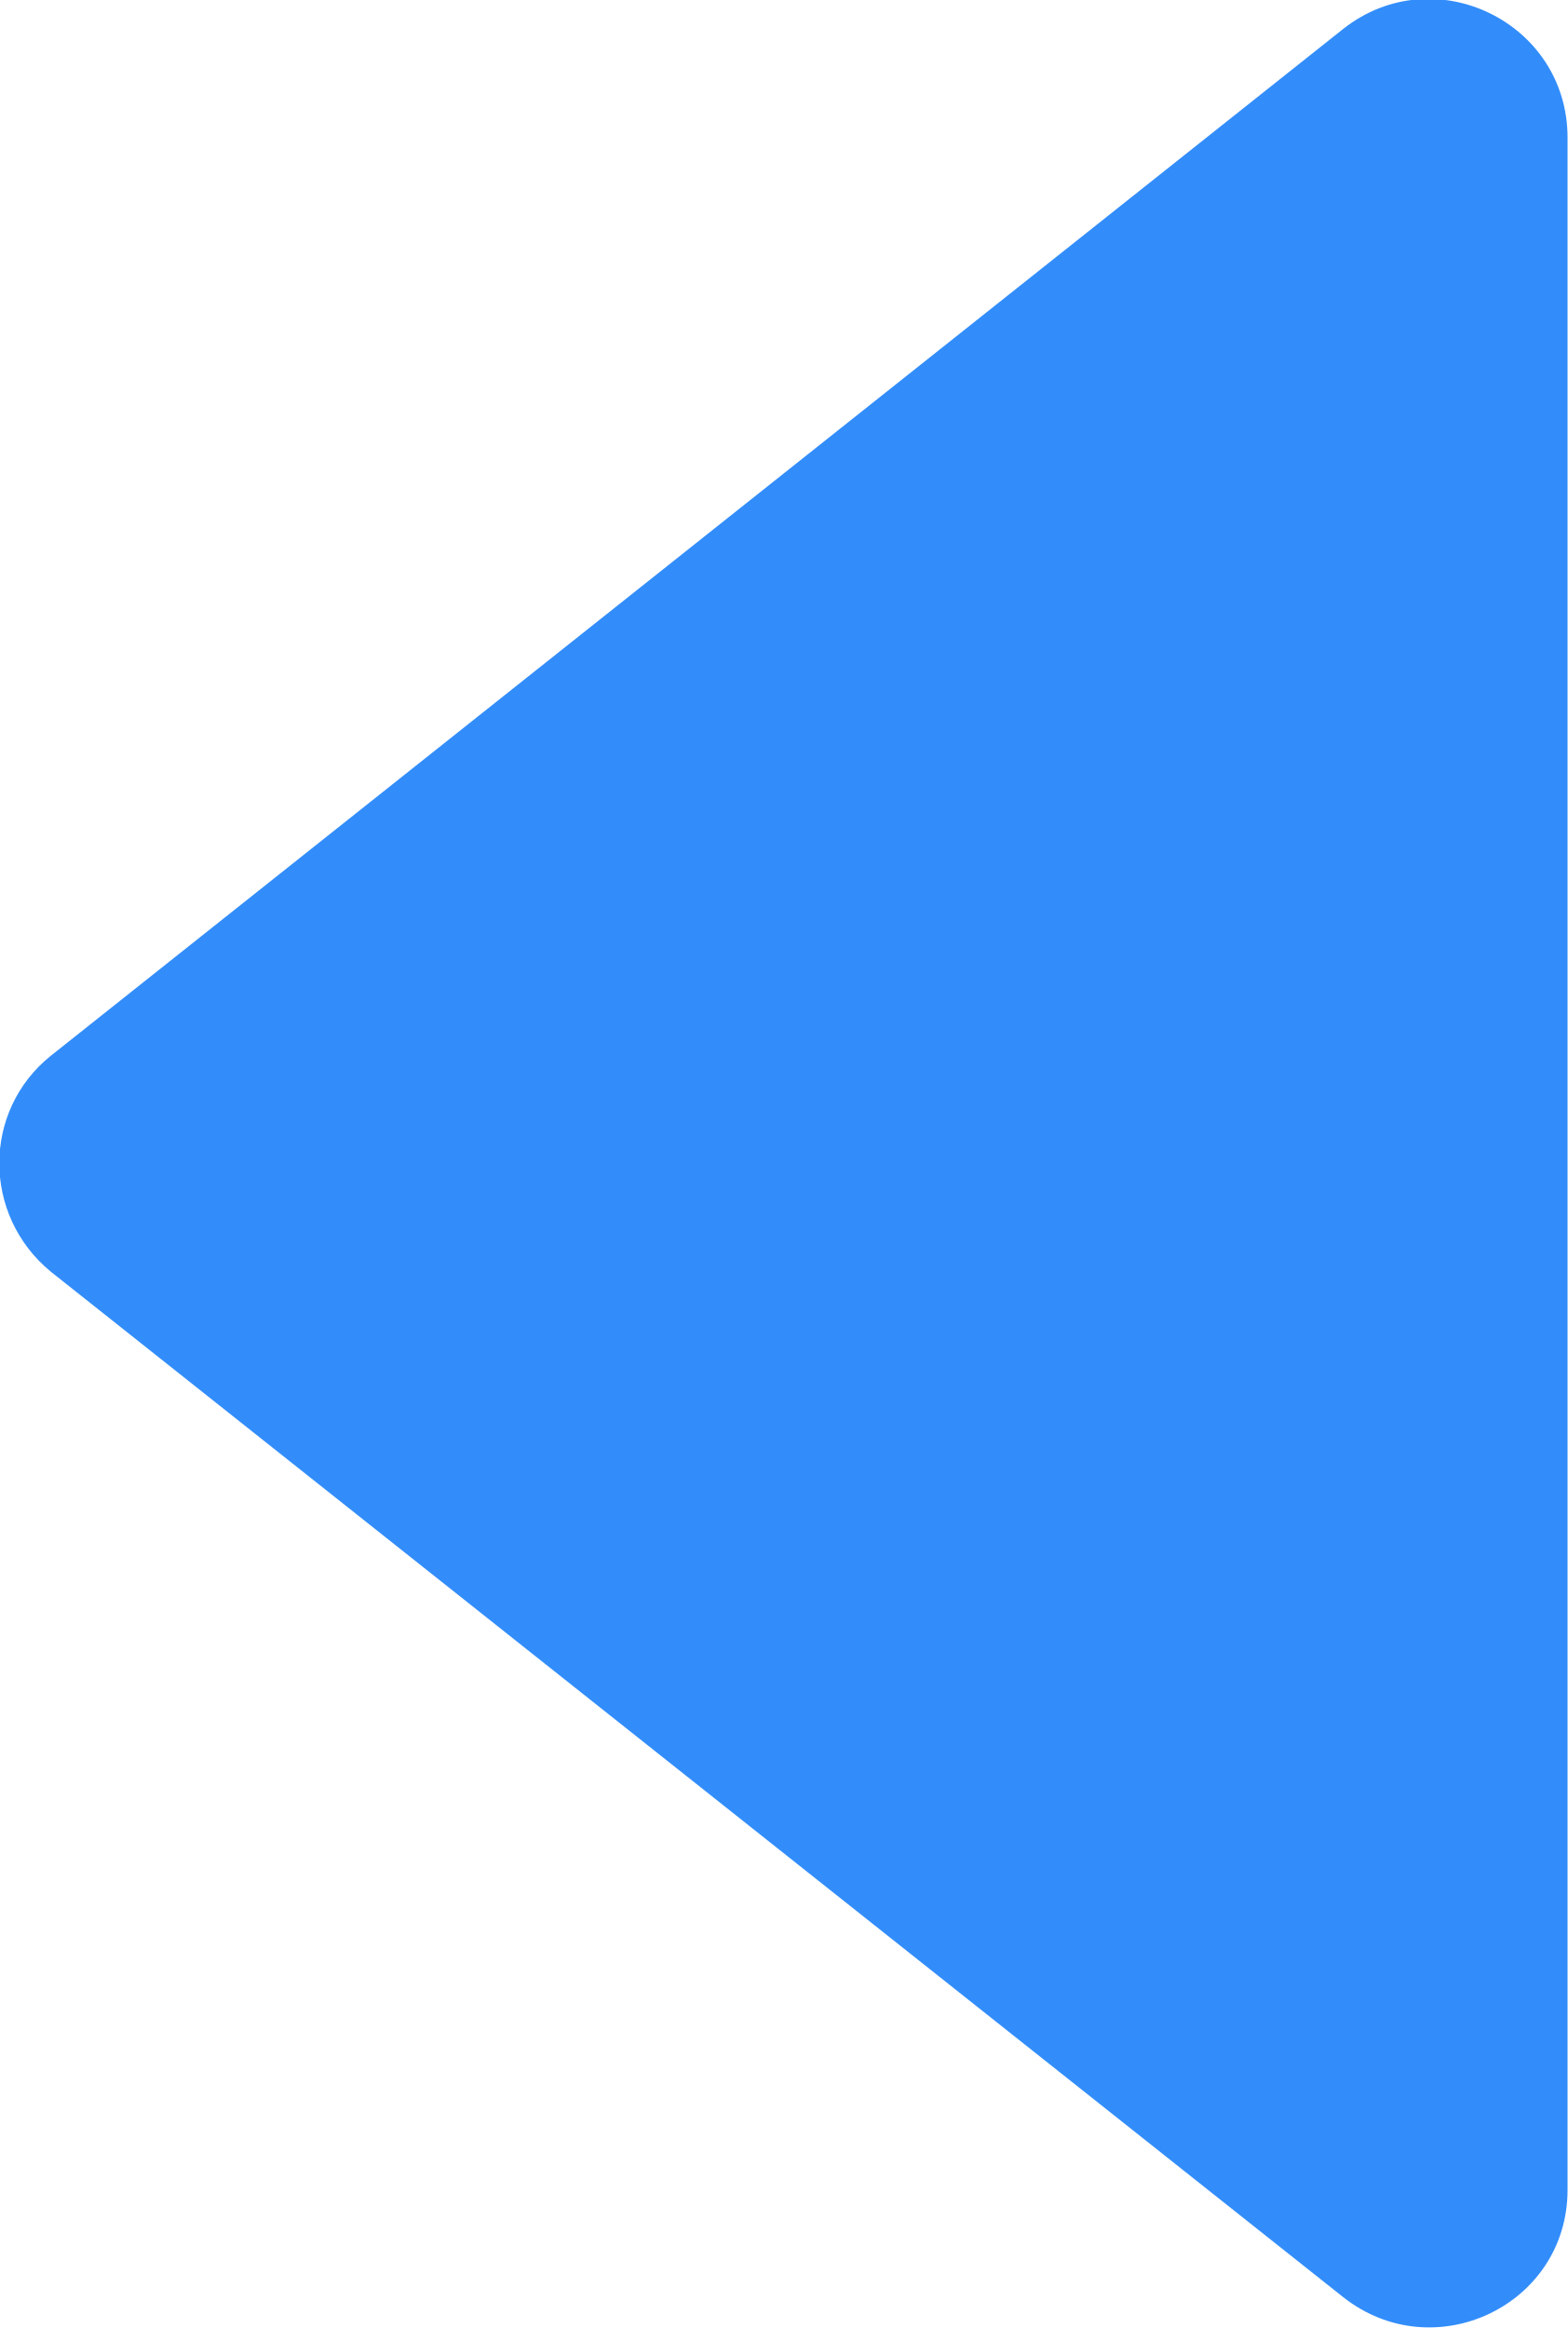
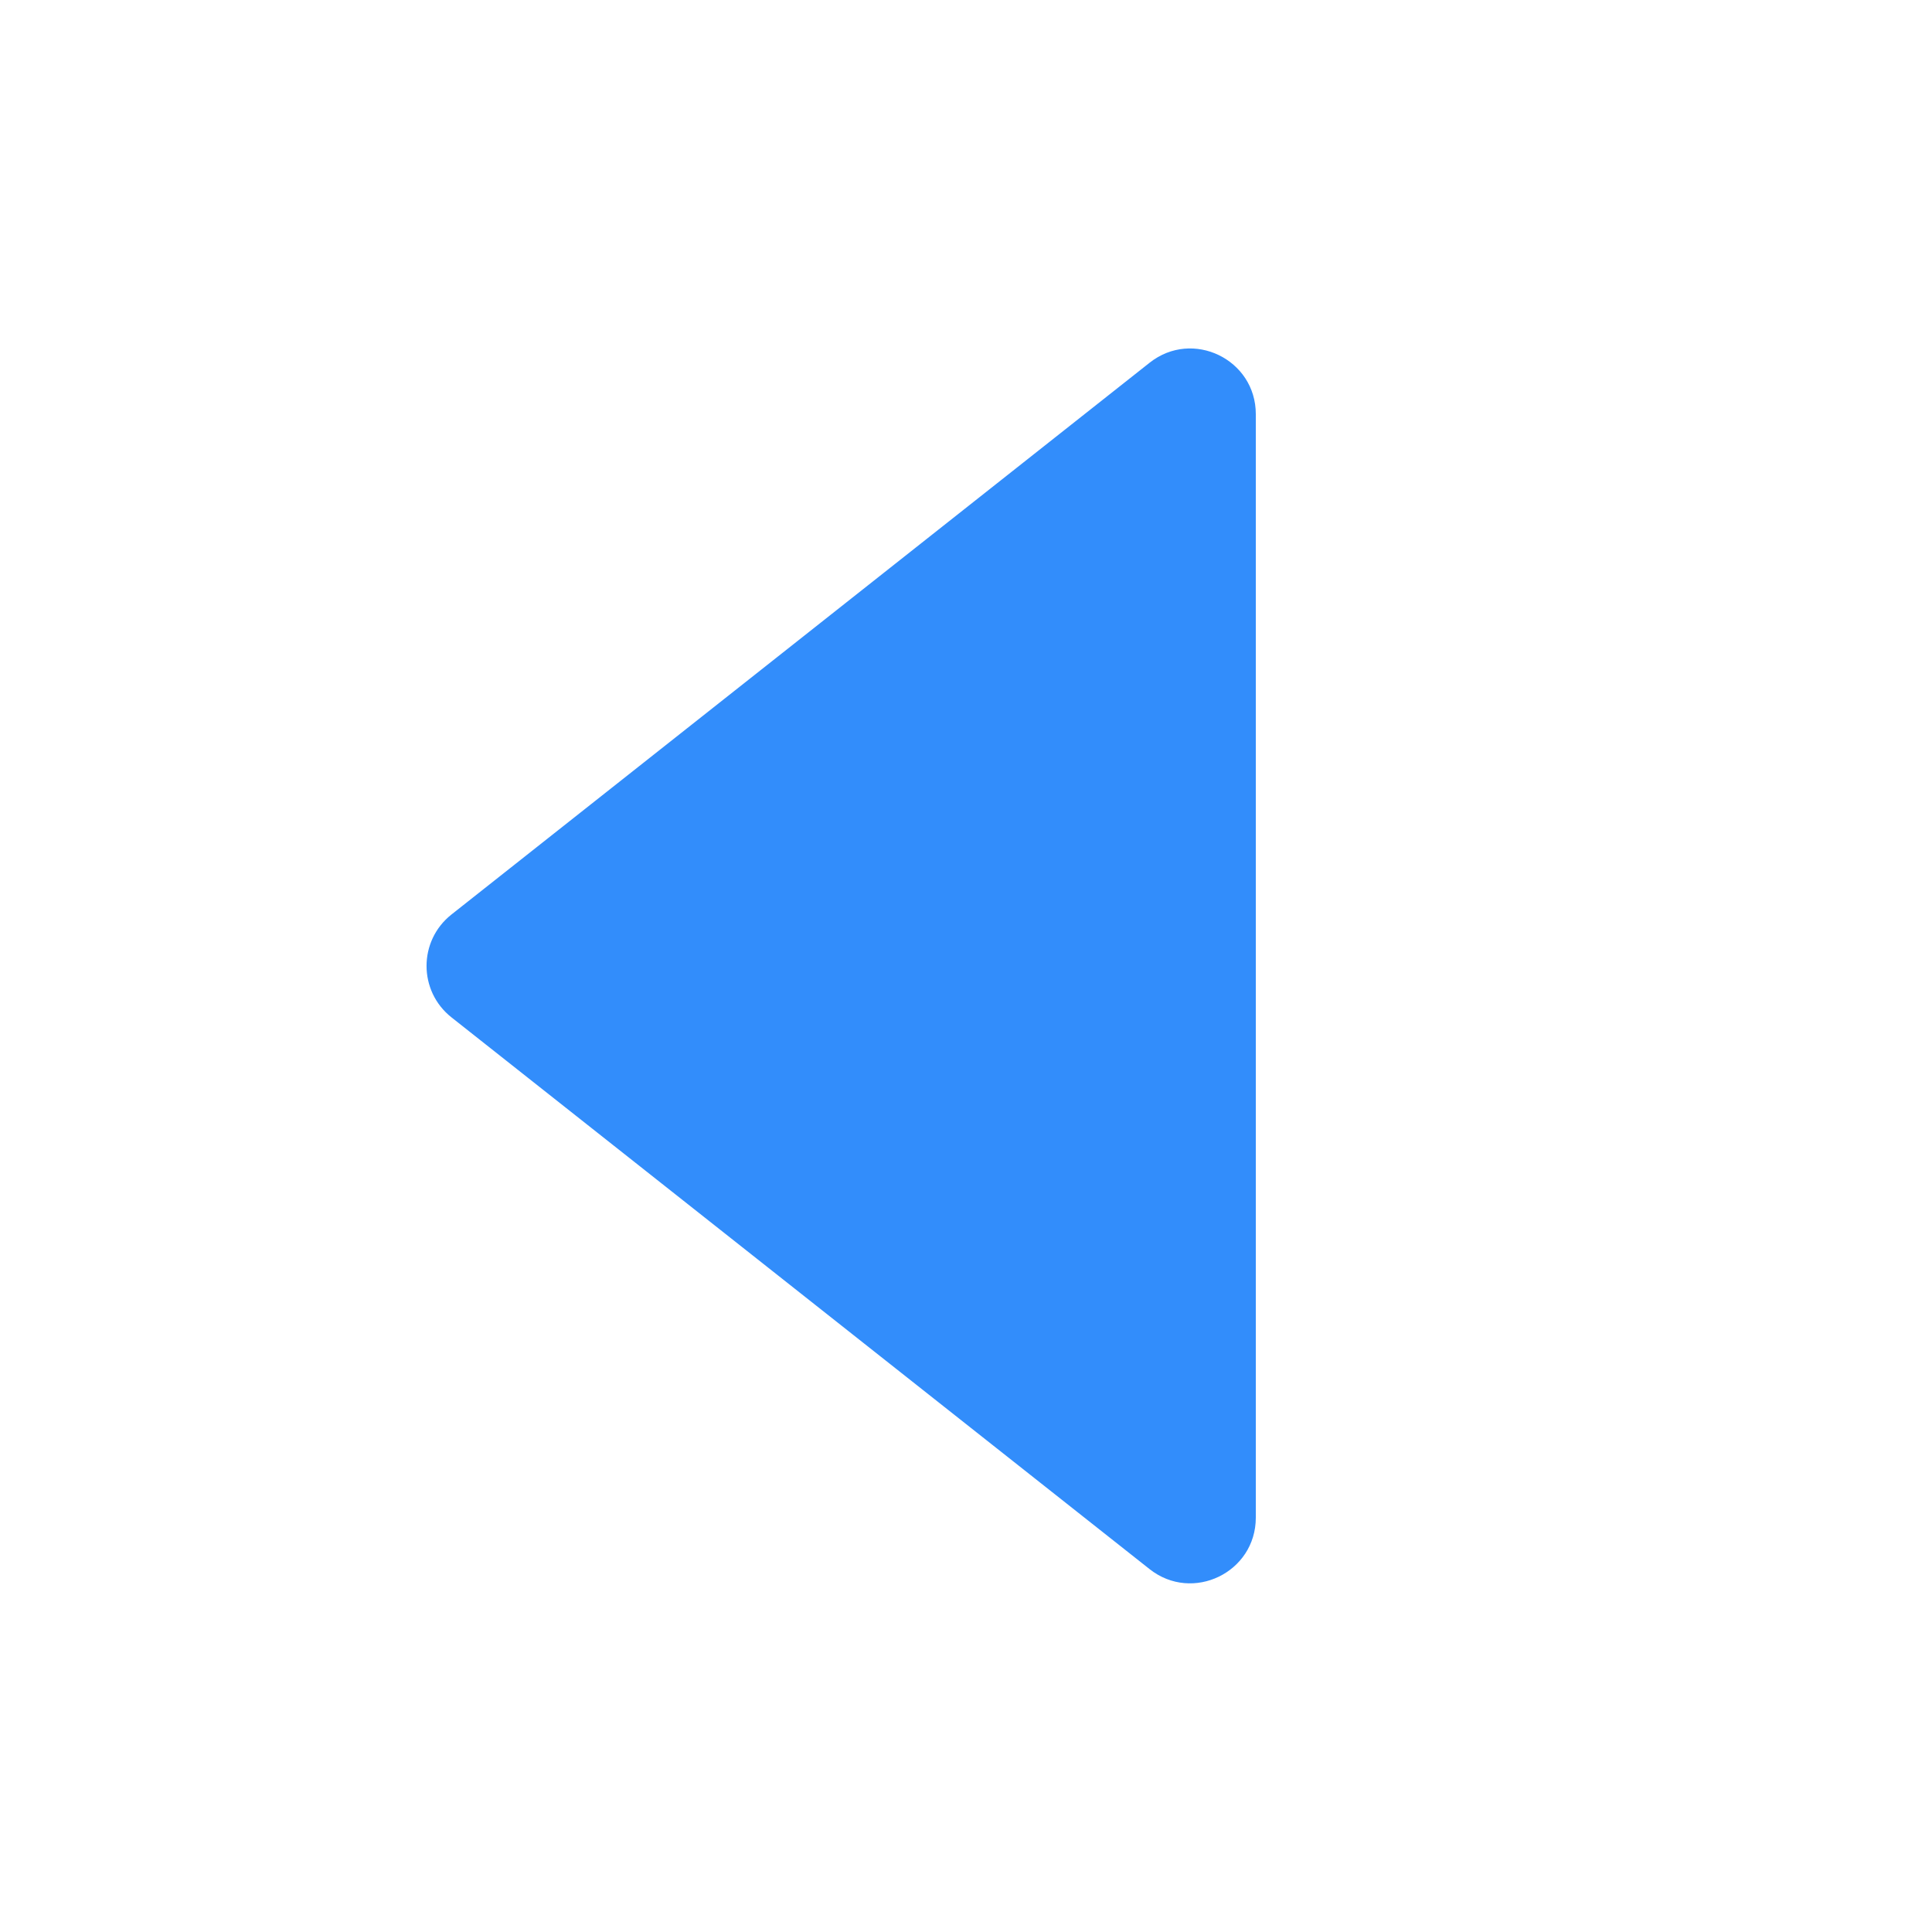
- <svg xmlns="http://www.w3.org/2000/svg" width="11.392" height="16.914" viewBox="0 0 11.392 16.914" fill="none">
-   <defs />
-   <path id="多边形 14" d="M0.37 9.24L9.76 16.69C10.42 17.21 11.39 16.75 11.39 15.91L11.39 1C11.39 0.16 10.42 -0.31 9.76 0.21L0.37 7.67C-0.13 8.07 -0.13 8.83 0.37 9.24Z" fill="#328DFB" fill-opacity="1" fill-rule="evenodd" />
+ <svg xmlns="http://www.w3.org/2000/svg" viewBox="0 0 25 25" width="25" height="25" fill="none" customFrame="#000000">
+   <rect id="容器 11" width="25" height="25" x="0" y="0" transform="matrix(0,-1,1,0,0,25)" />
+   <path id="多边形 9" d="M18.072 9.876C18.512 10.432 18.116 11.25 17.407 11.25L3.127 11.25C2.418 11.25 2.022 10.432 2.461 9.876L9.601 0.842C9.941 0.412 10.592 0.412 10.932 0.842L18.072 9.876Z" fill="rgb(50,141,251)" fill-rule="evenodd" transform="matrix(0,-1,1,0,5,22.7656)" />
</svg>
